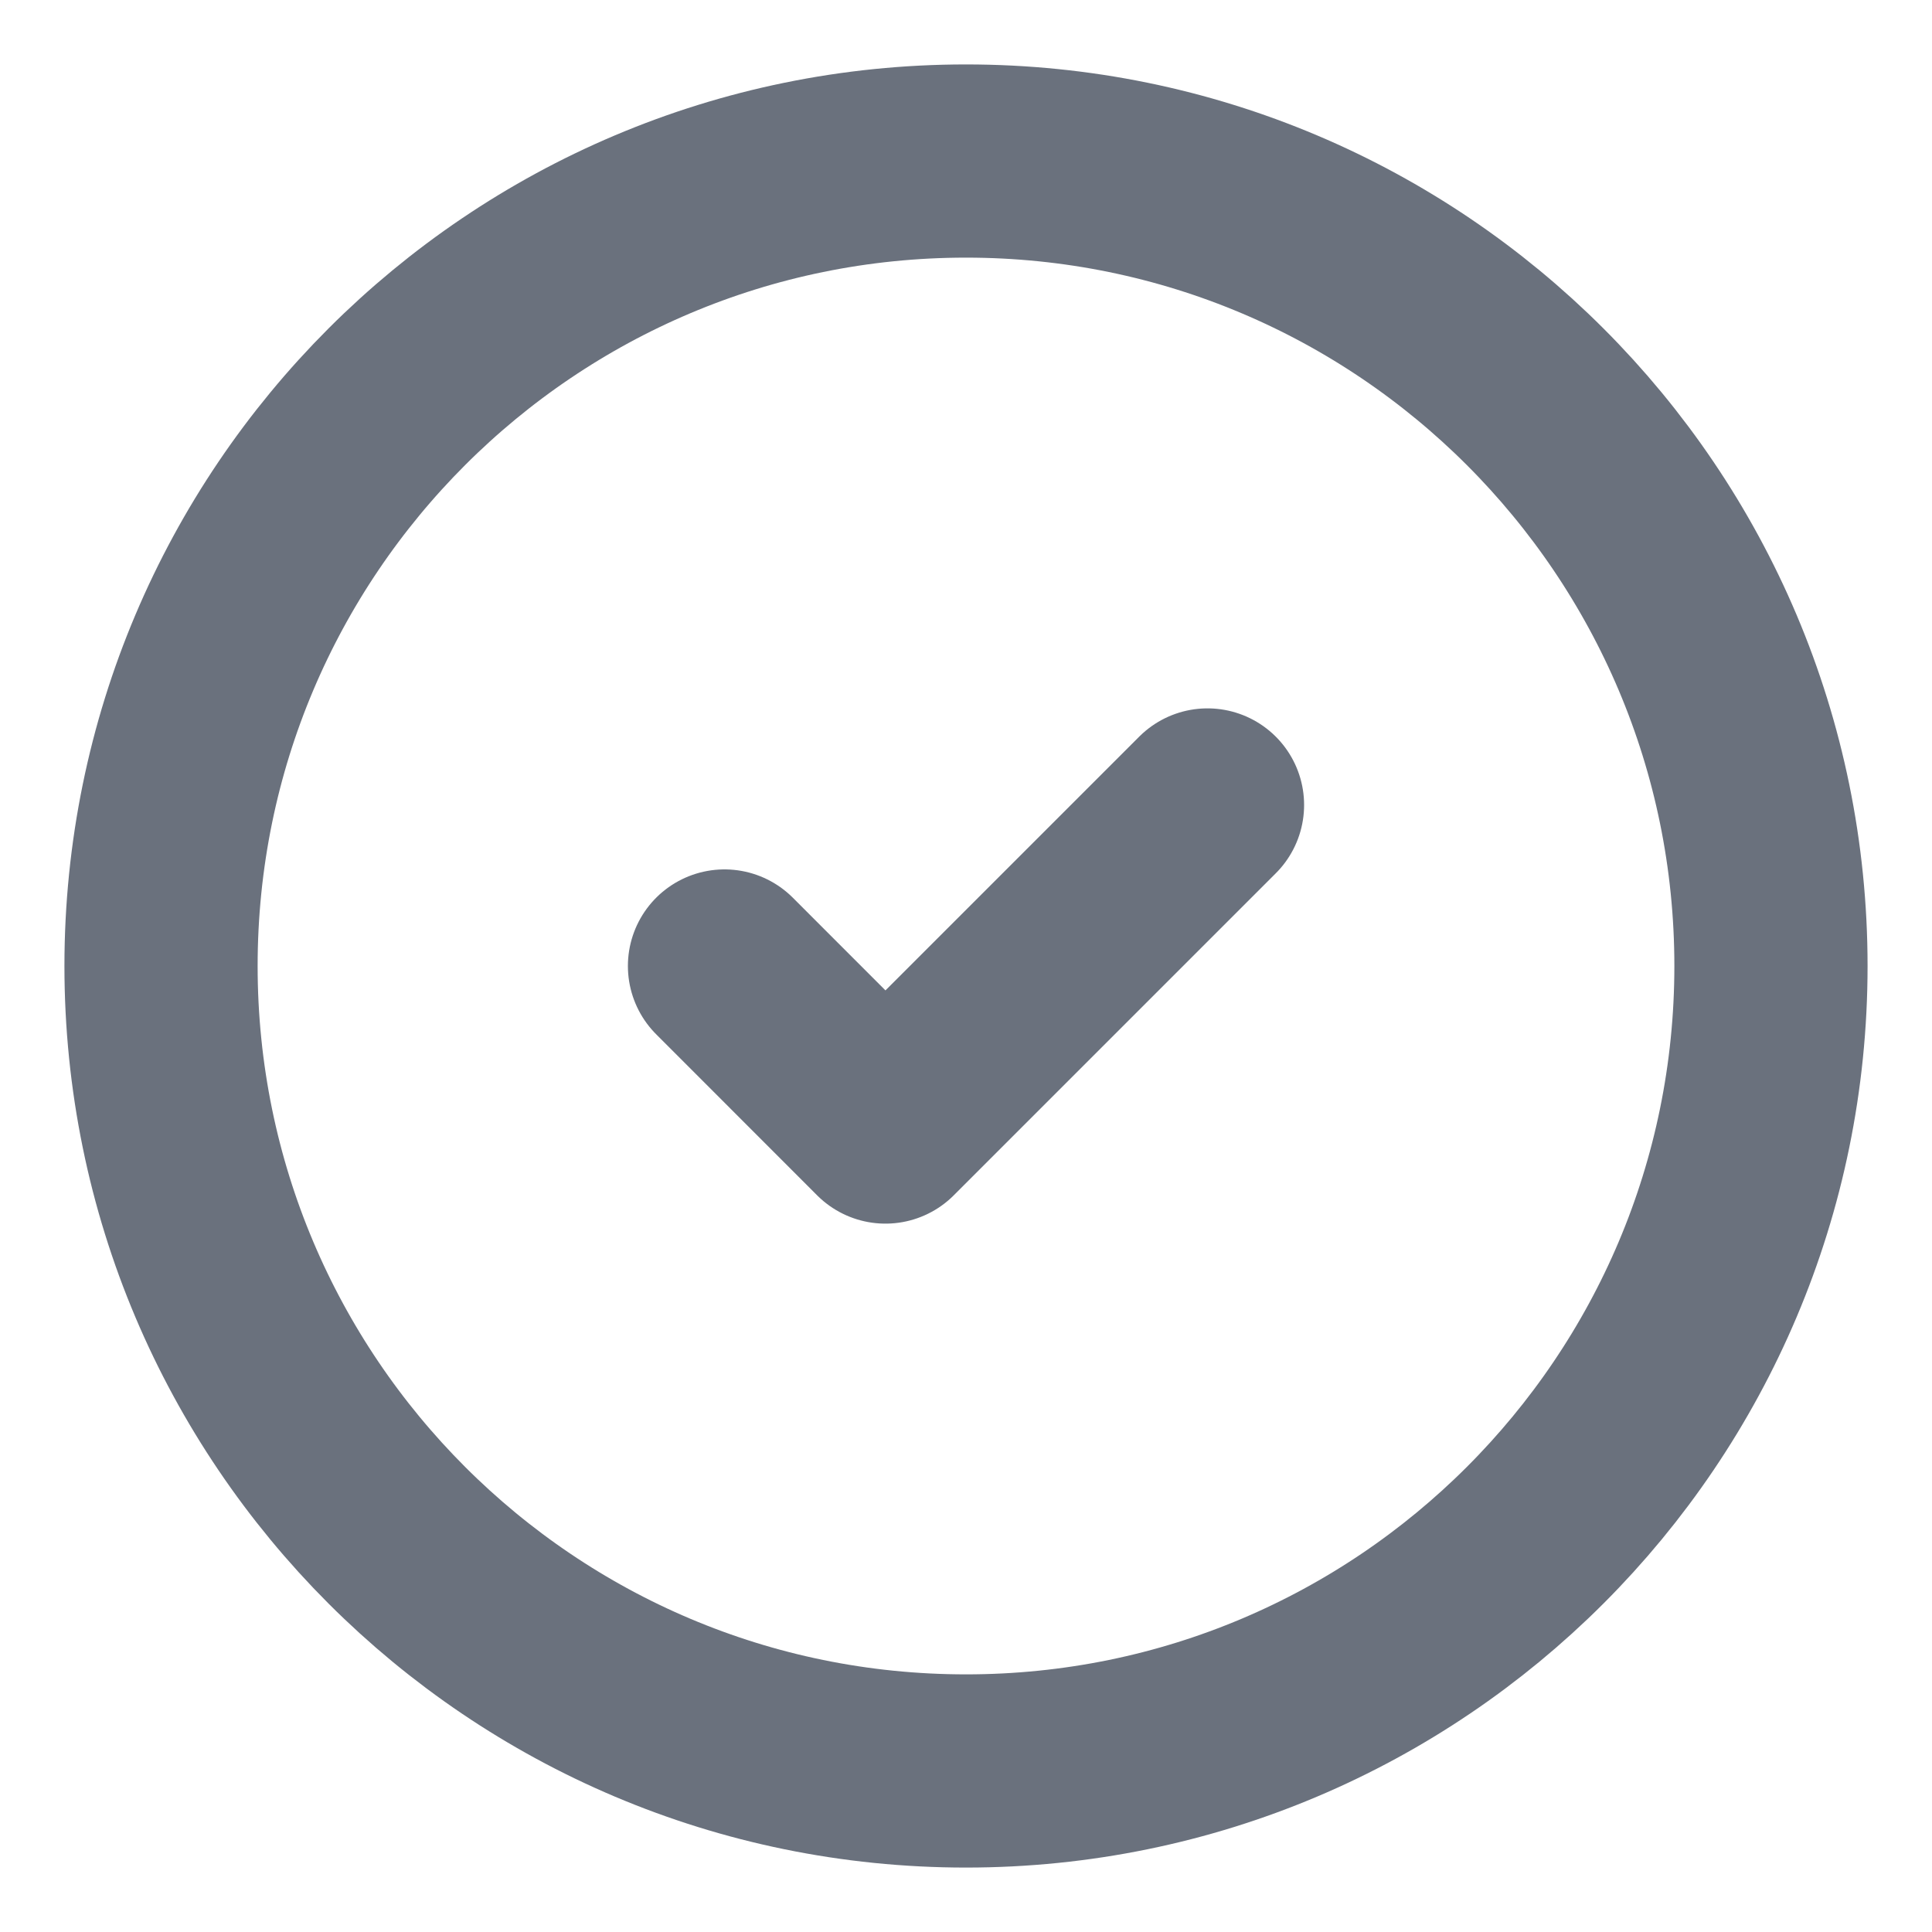
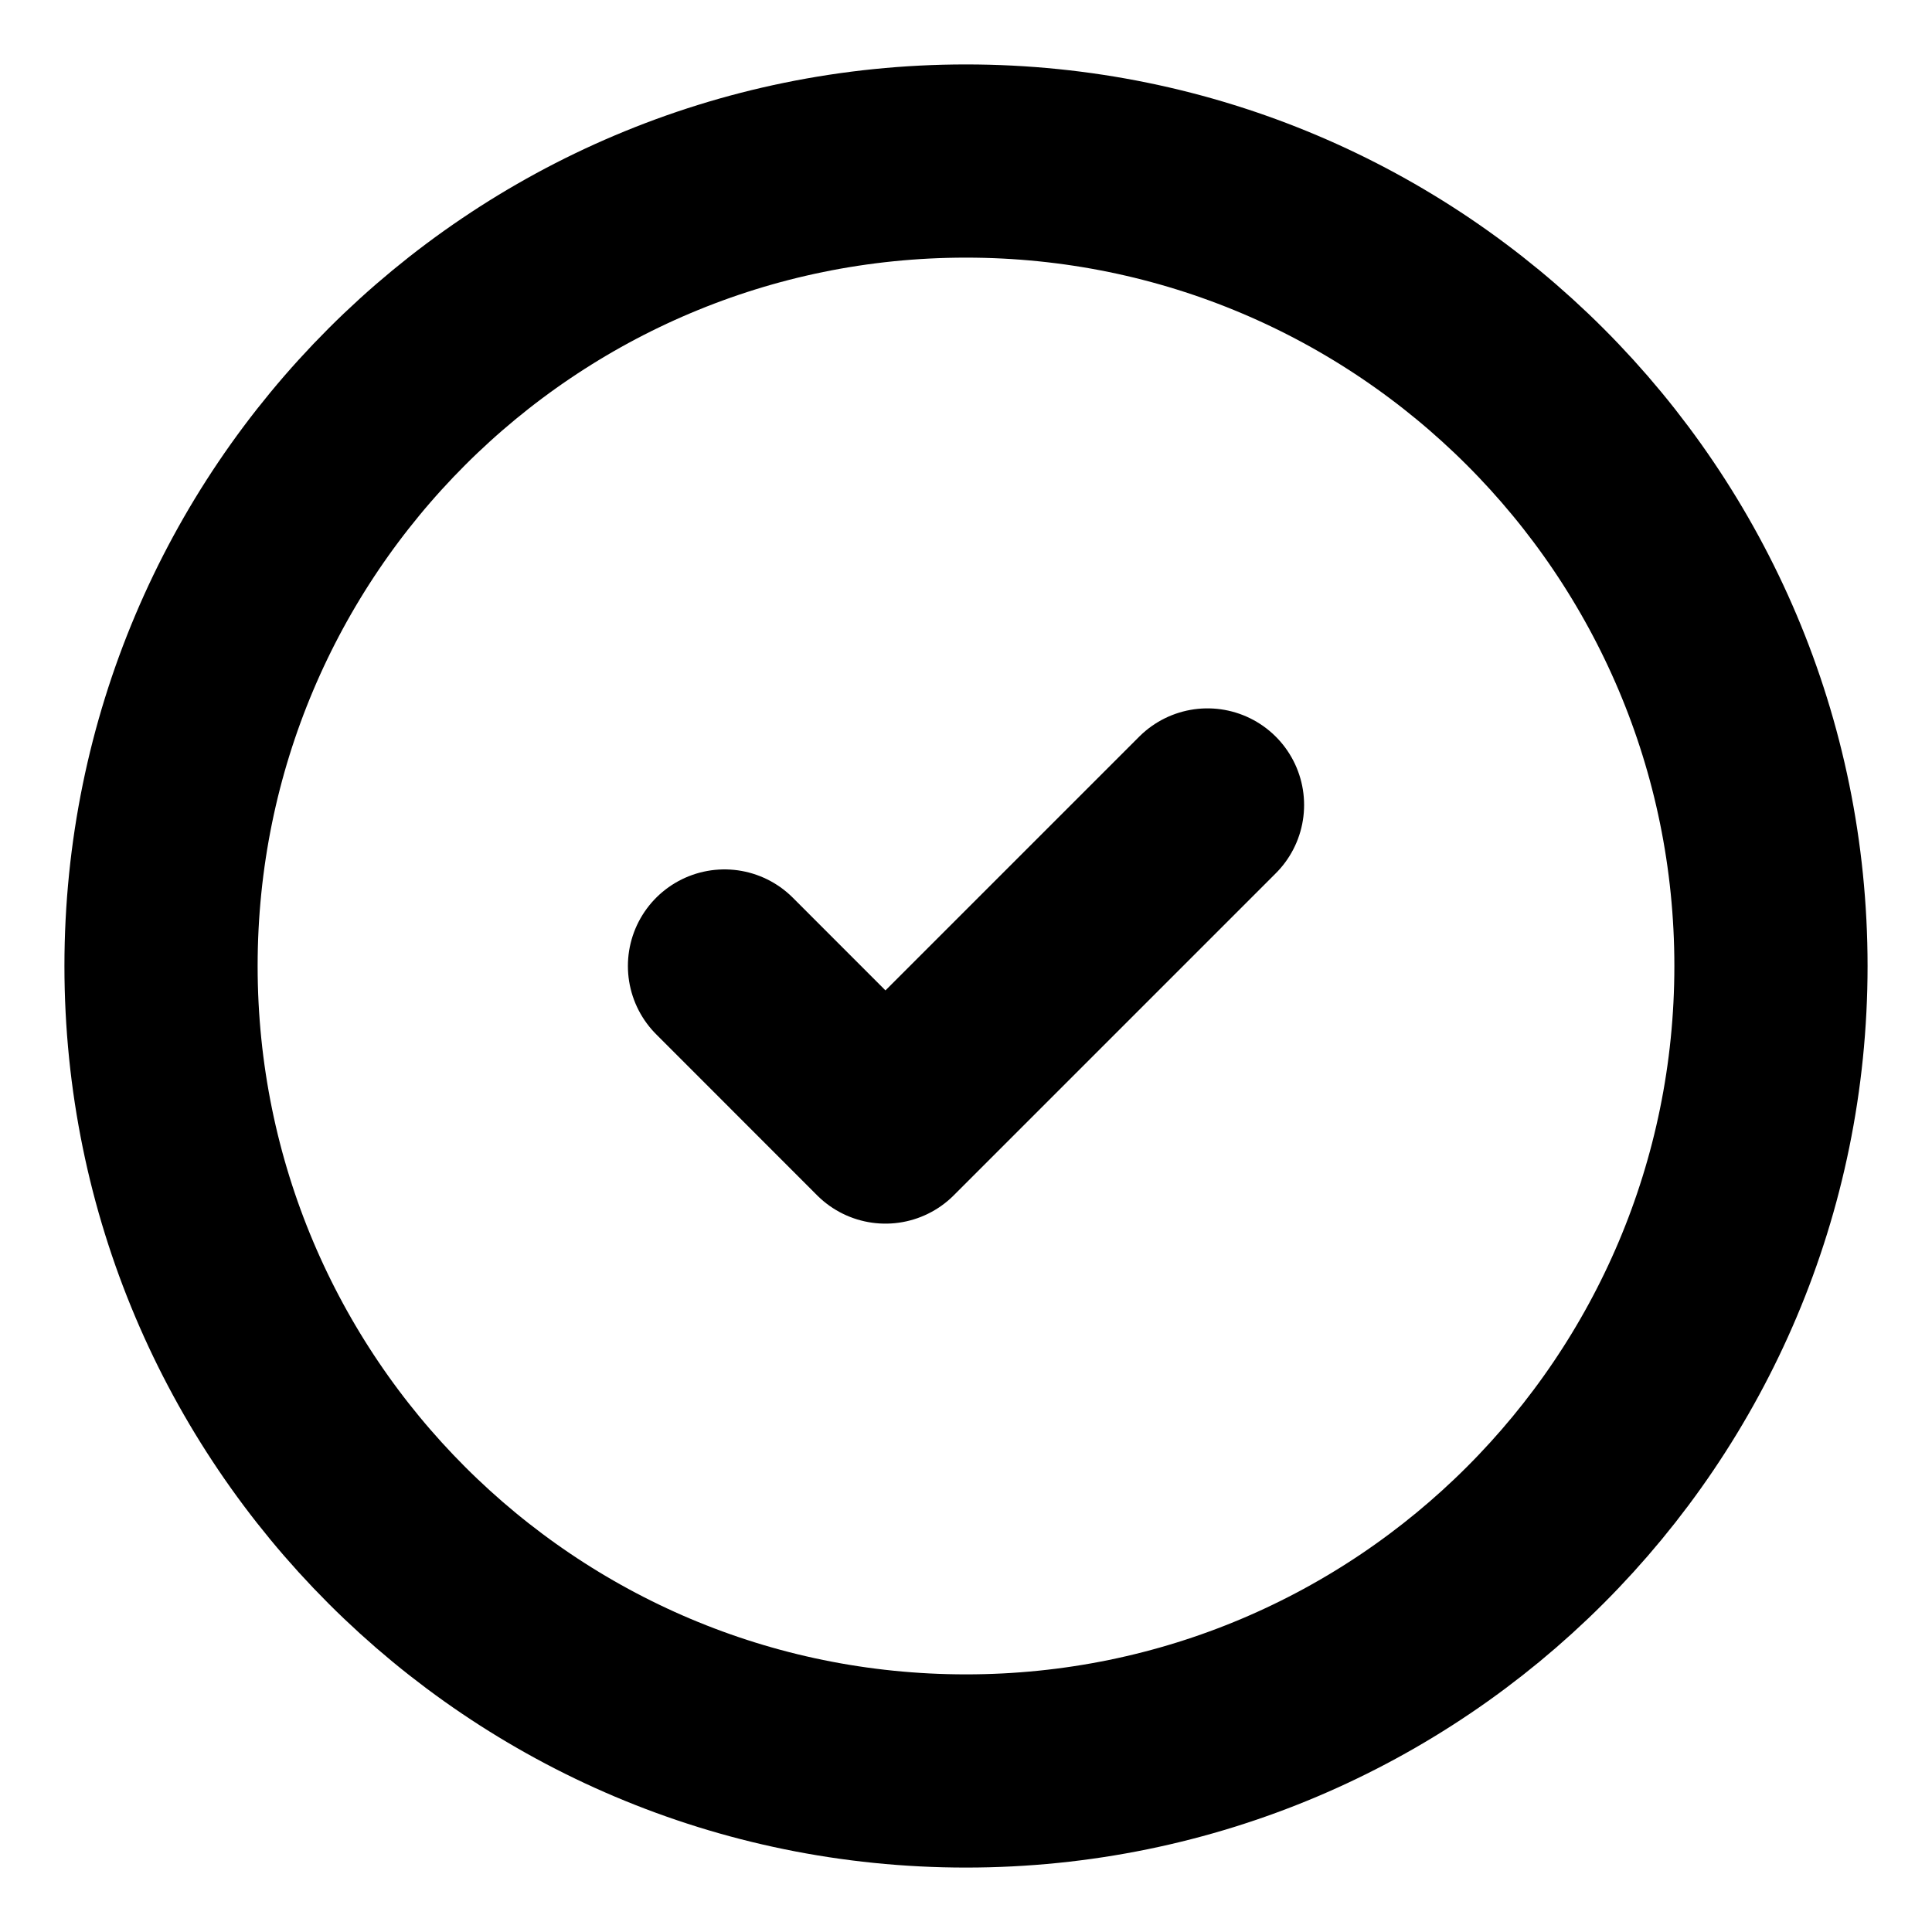
<svg xmlns="http://www.w3.org/2000/svg" width="20" height="20" viewBox="0 0 20 20" fill="none">
-   <path d="M7.5 10L9.166 11.667L12.5 8.333M18.333 10C18.333 14.602 14.602 18.333 10 18.333C5.397 18.333 1.667 14.602 1.667 10C1.667 5.398 5.397 1.667 10 1.667C14.602 1.667 18.333 5.398 18.333 10Z" stroke="#6A717D" stroke-width="2" stroke-linecap="round" stroke-linejoin="round" />
+   <path d="M7.5 10L9.166 11.667L12.5 8.333M18.333 10C18.333 14.602 14.602 18.333 10 18.333C5.397 18.333 1.667 14.602 1.667 10C1.667 5.398 5.397 1.667 10 1.667C14.602 1.667 18.333 5.398 18.333 10Z" stroke="currentColor" stroke-width="2" stroke-linecap="round" stroke-linejoin="round" />
</svg>
